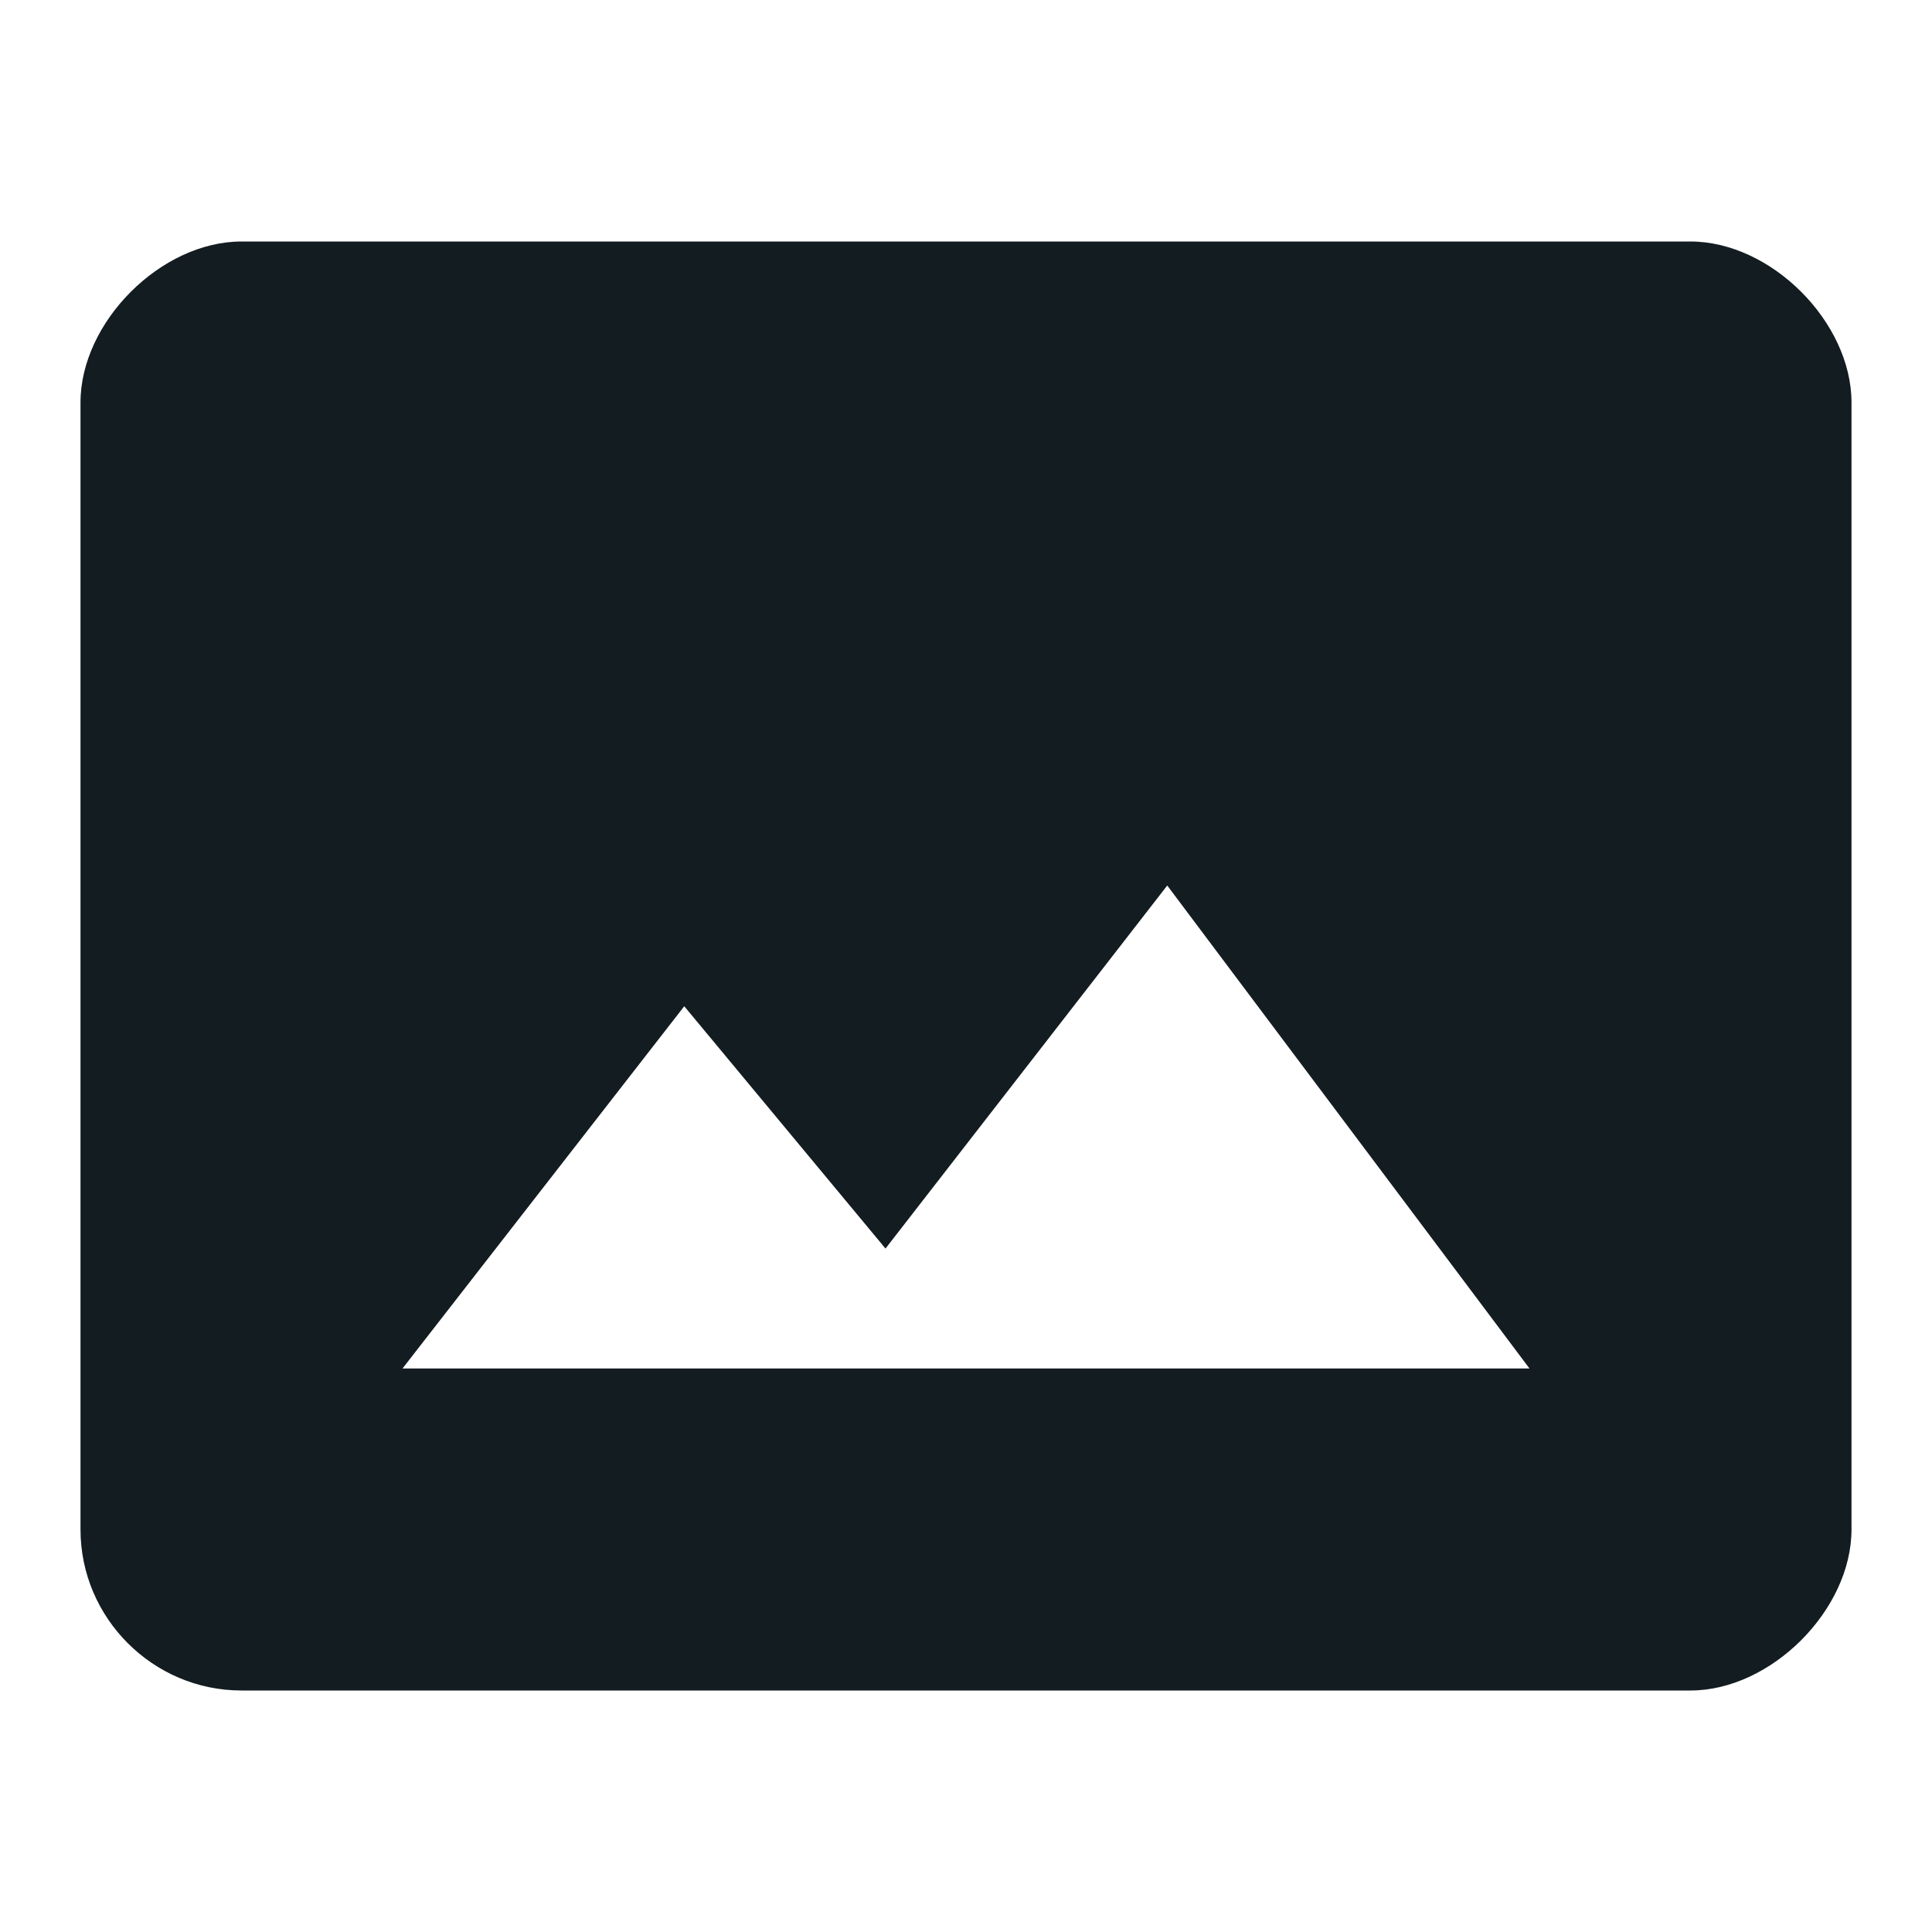
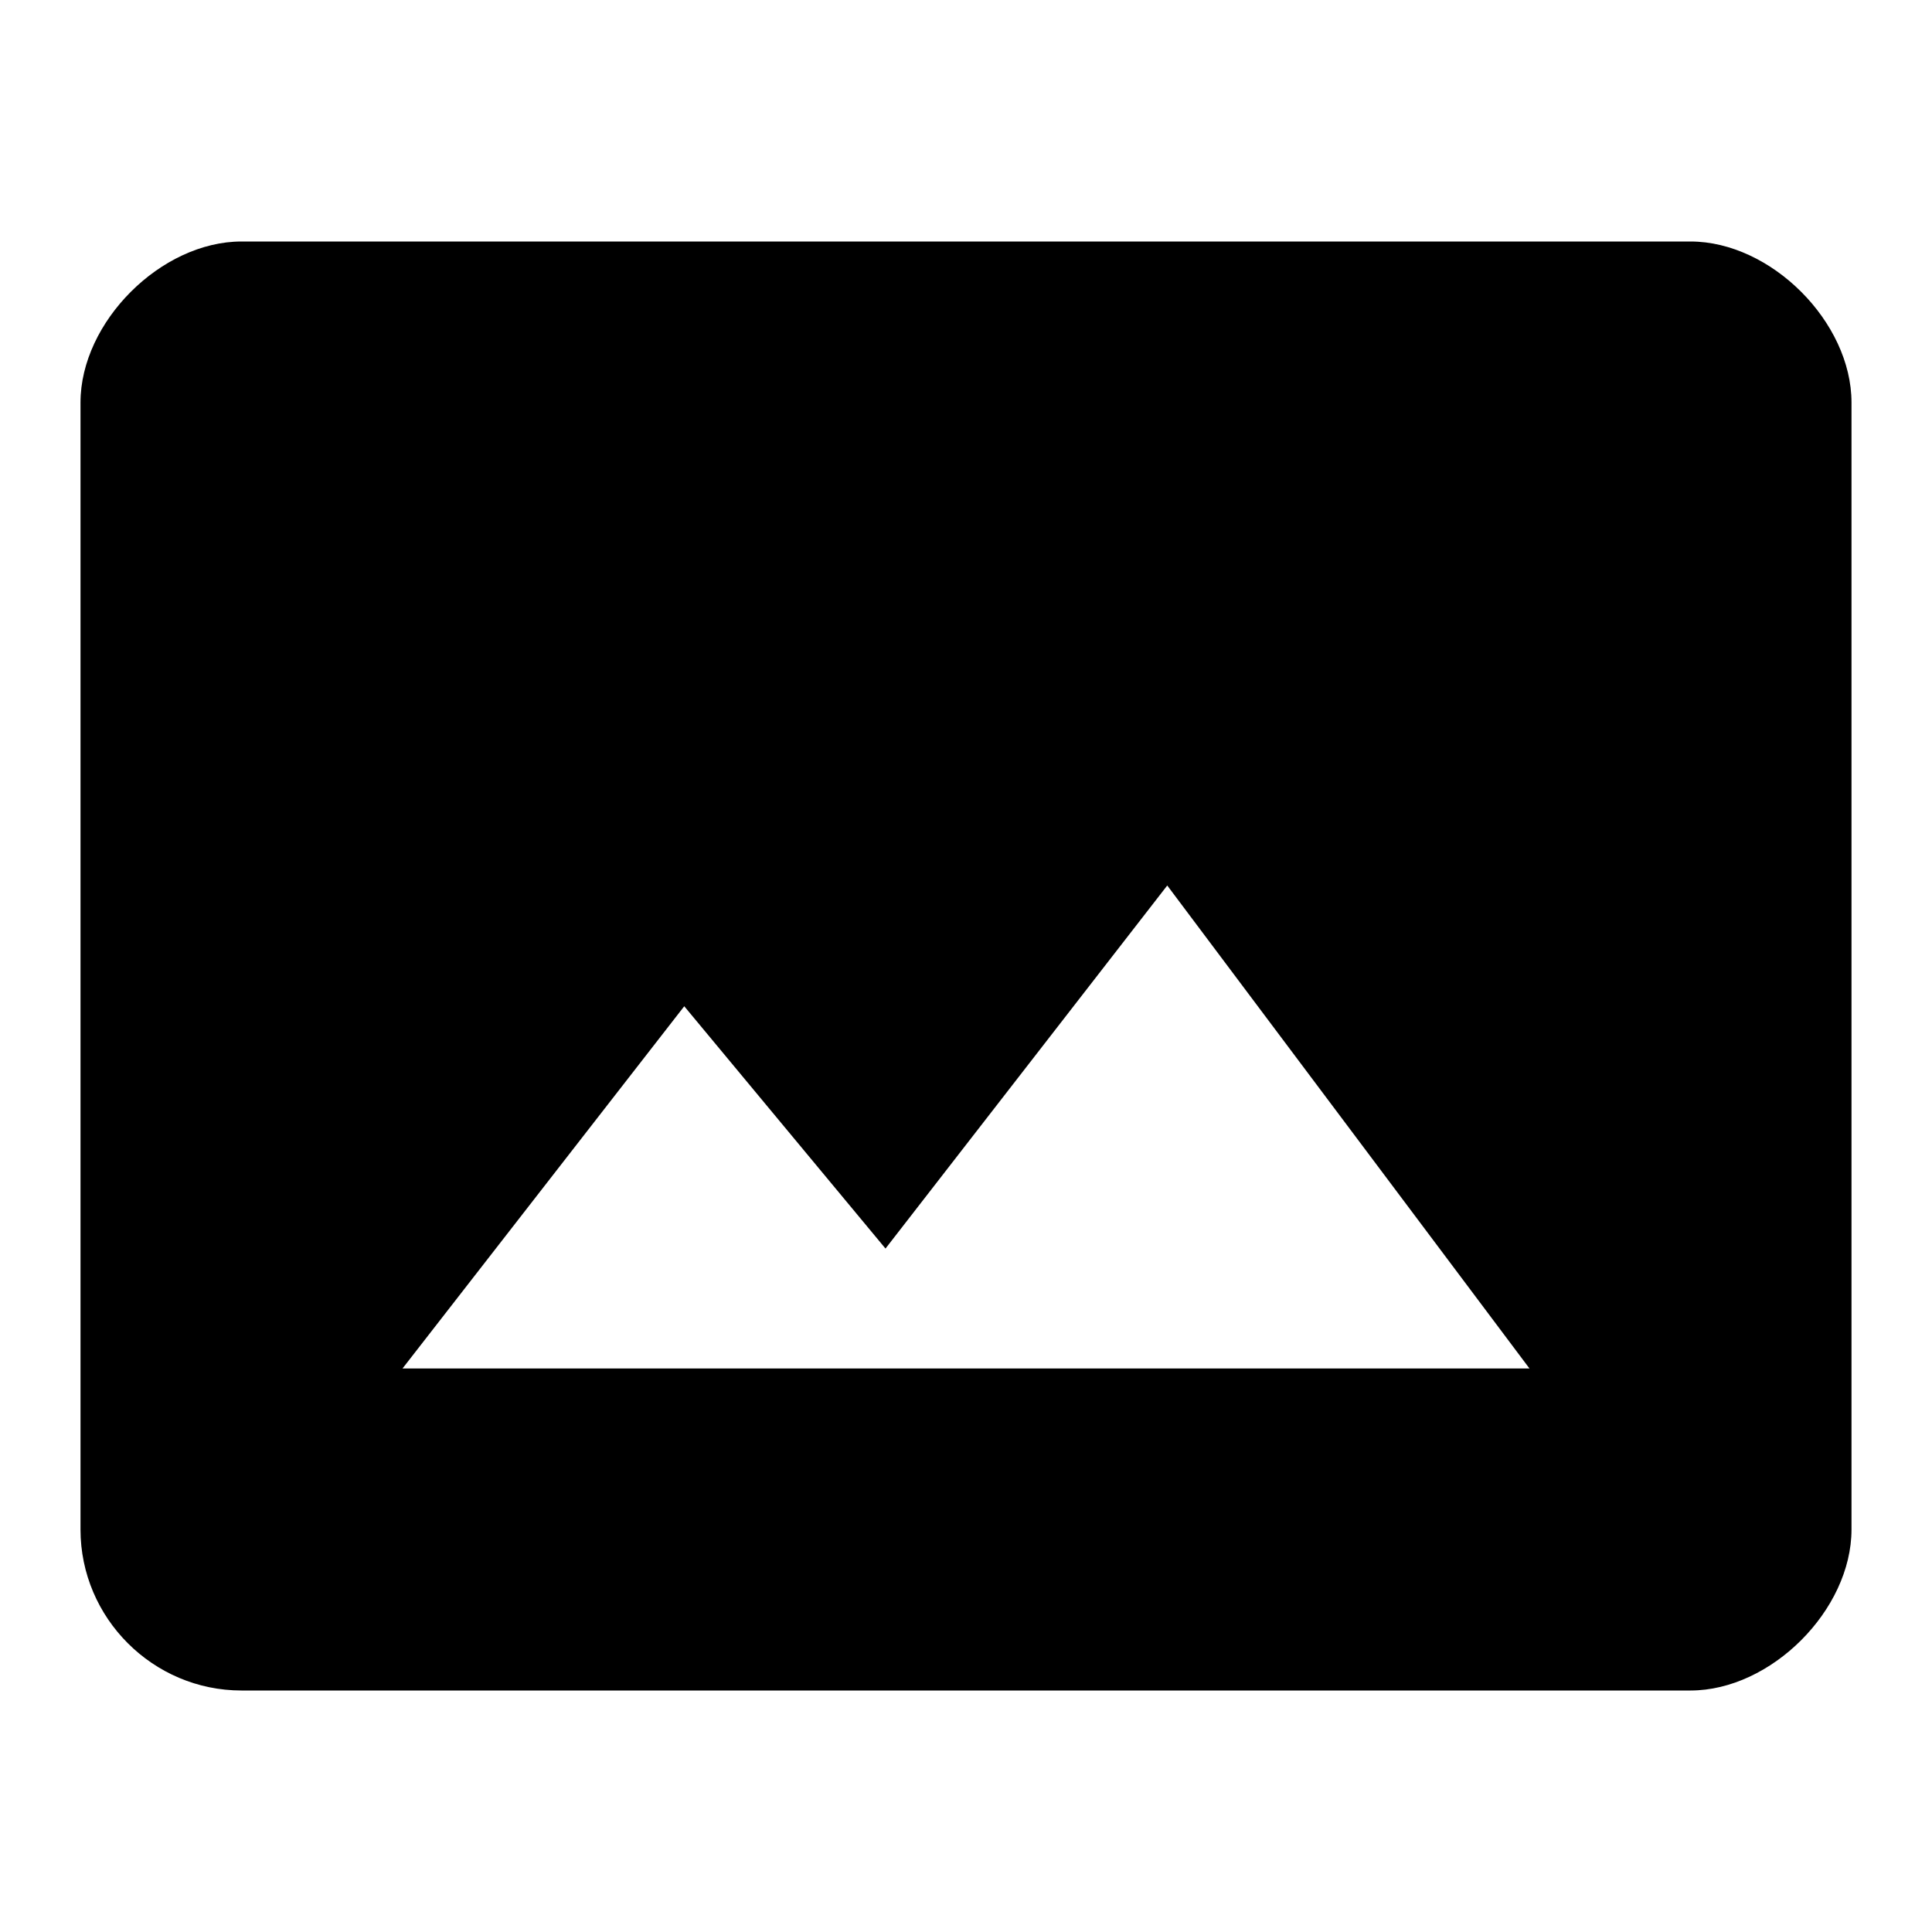
<svg xmlns="http://www.w3.org/2000/svg" width="24" height="24" viewBox="0 0 24 24" fill="none">
-   <path d="M21 3H3C2 3 1 4 1 5V19C1 20.1 1.9 21 3 21H21C22 21 23 20 23 19V5C23 4 22 3 21 3ZM5 17L8.5 12.5L11 15.51L14.5 11L19 17H5Z" fill="#131C21" />
+   <path d="M21 3H3C2 3 1 4 1 5V19C1 20.1 1.9 21 3 21H21C22 21 23 20 23 19V5C23 4 22 3 21 3ZM5 17L8.5 12.5L11 15.51L14.5 11L19 17H5Z" fill="black" />
</svg>
